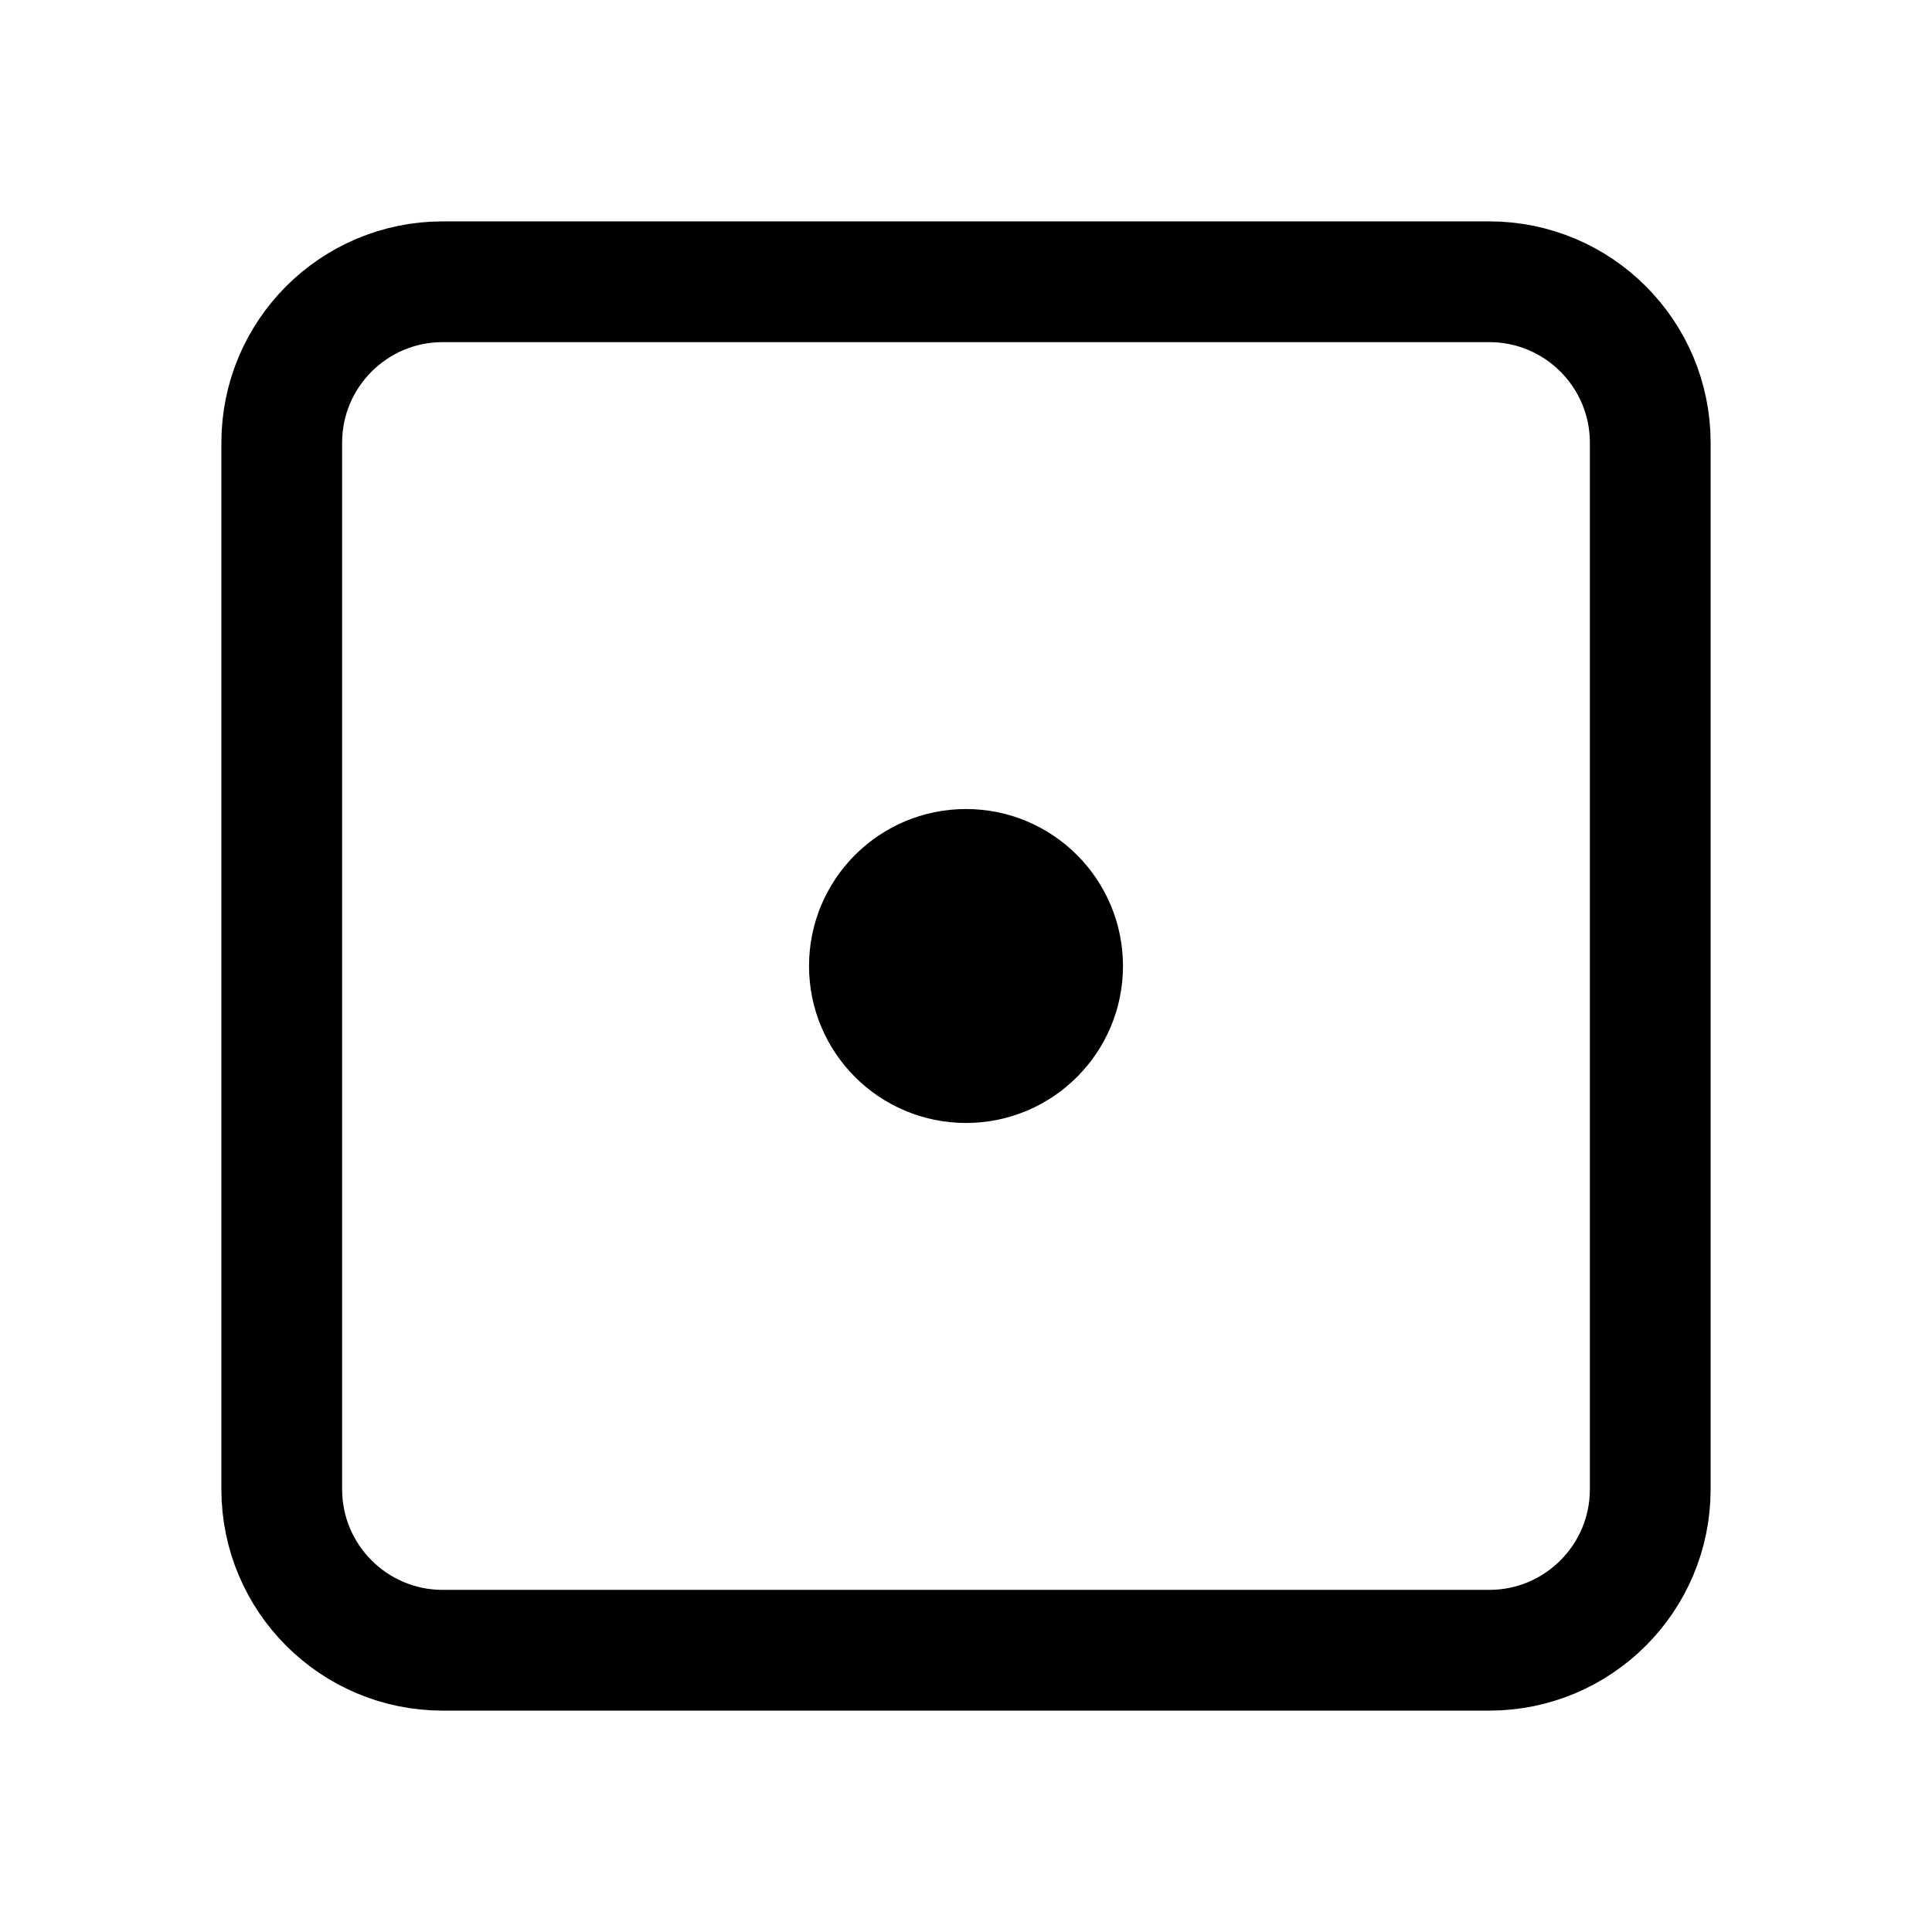
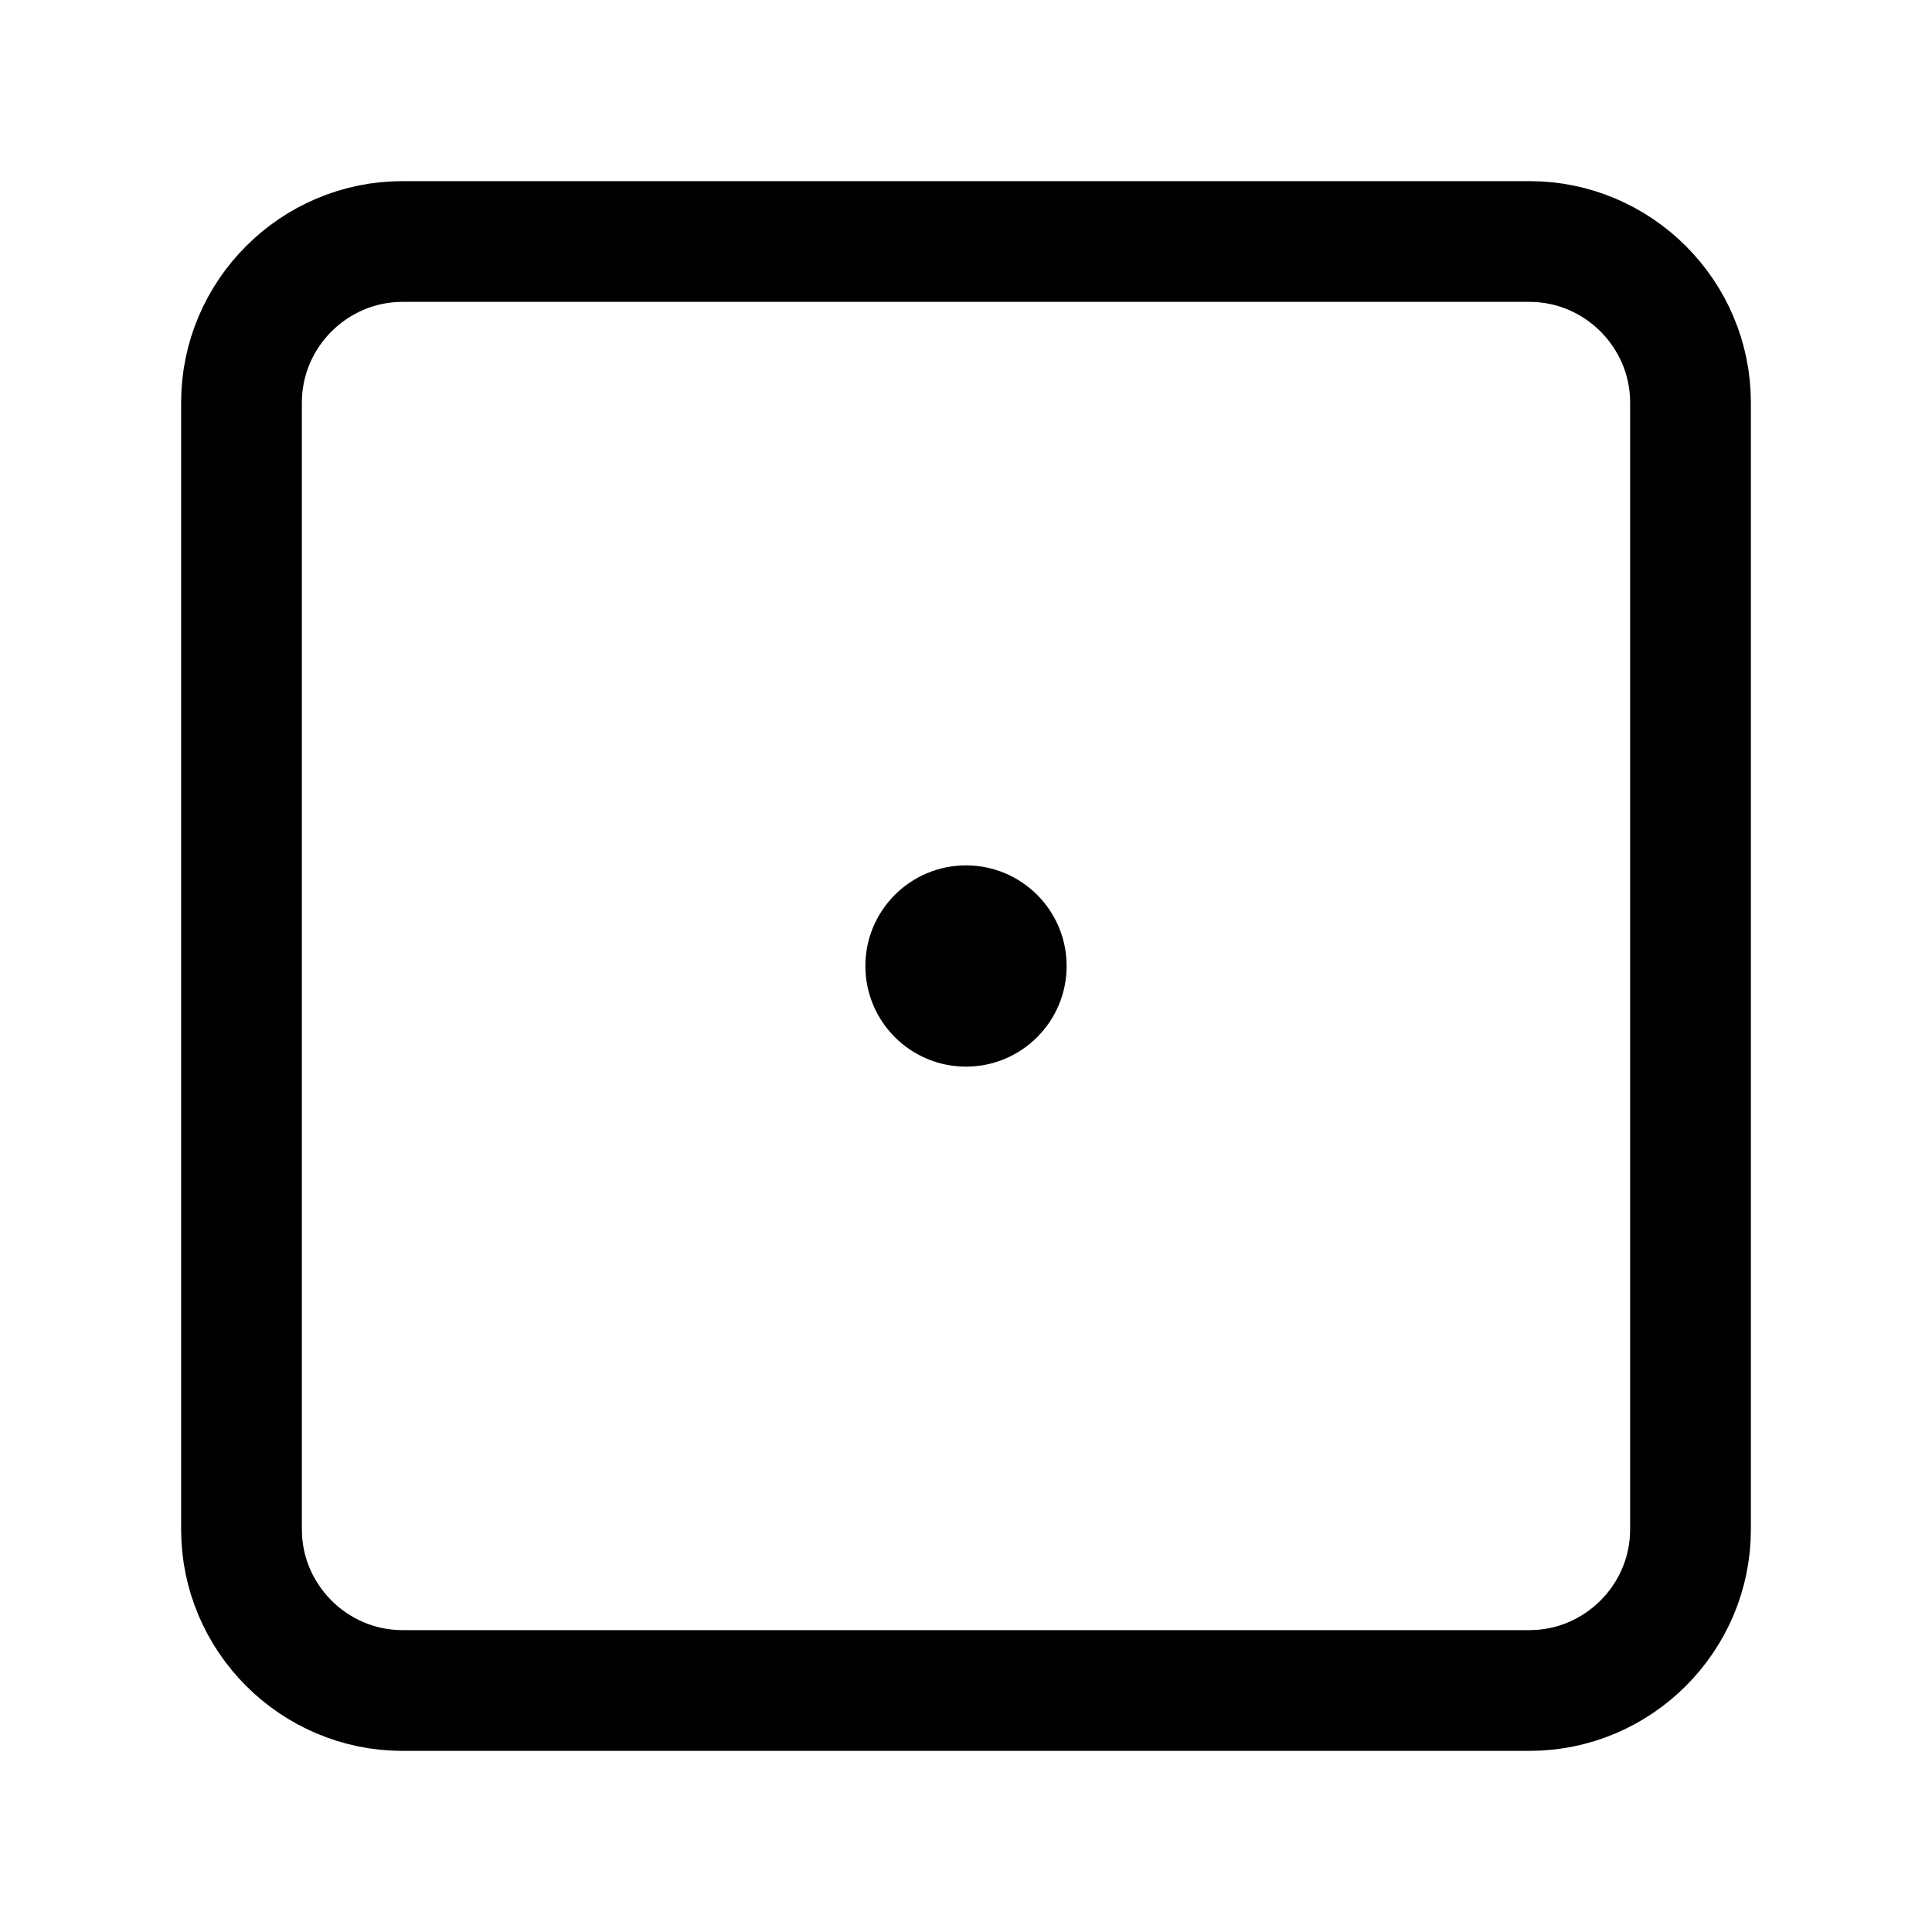
- <svg xmlns="http://www.w3.org/2000/svg" viewBox="0 0 24 24" width="24" height="24" fill="none" stroke="currentColor" stroke-width="1.5" stroke-linecap="round" stroke-linejoin="round">
-   <rect x="3.5" y="3.5" width="17" height="17" rx="2" />
-   <circle cx="12" cy="12" r="1.2" fill="currentColor" />
+ <svg xmlns="http://www.w3.org/2000/svg" width="24" height="24" viewBox="0 0 24 24" fill="none">
+   <path d="M5 21H19C20.1 21 21 20.1 21 19V5C21 3.9 20.1 3 19 3H5C3.9 3 3 3.9 3 5V19C3 20.1 3.9 21 5 21Z" stroke-width="1.5" stroke-linejoin="round" stroke="currentColor" />
+   <circle cx="12" cy="12" r="1.25" fill="currentColor" />
</svg>
